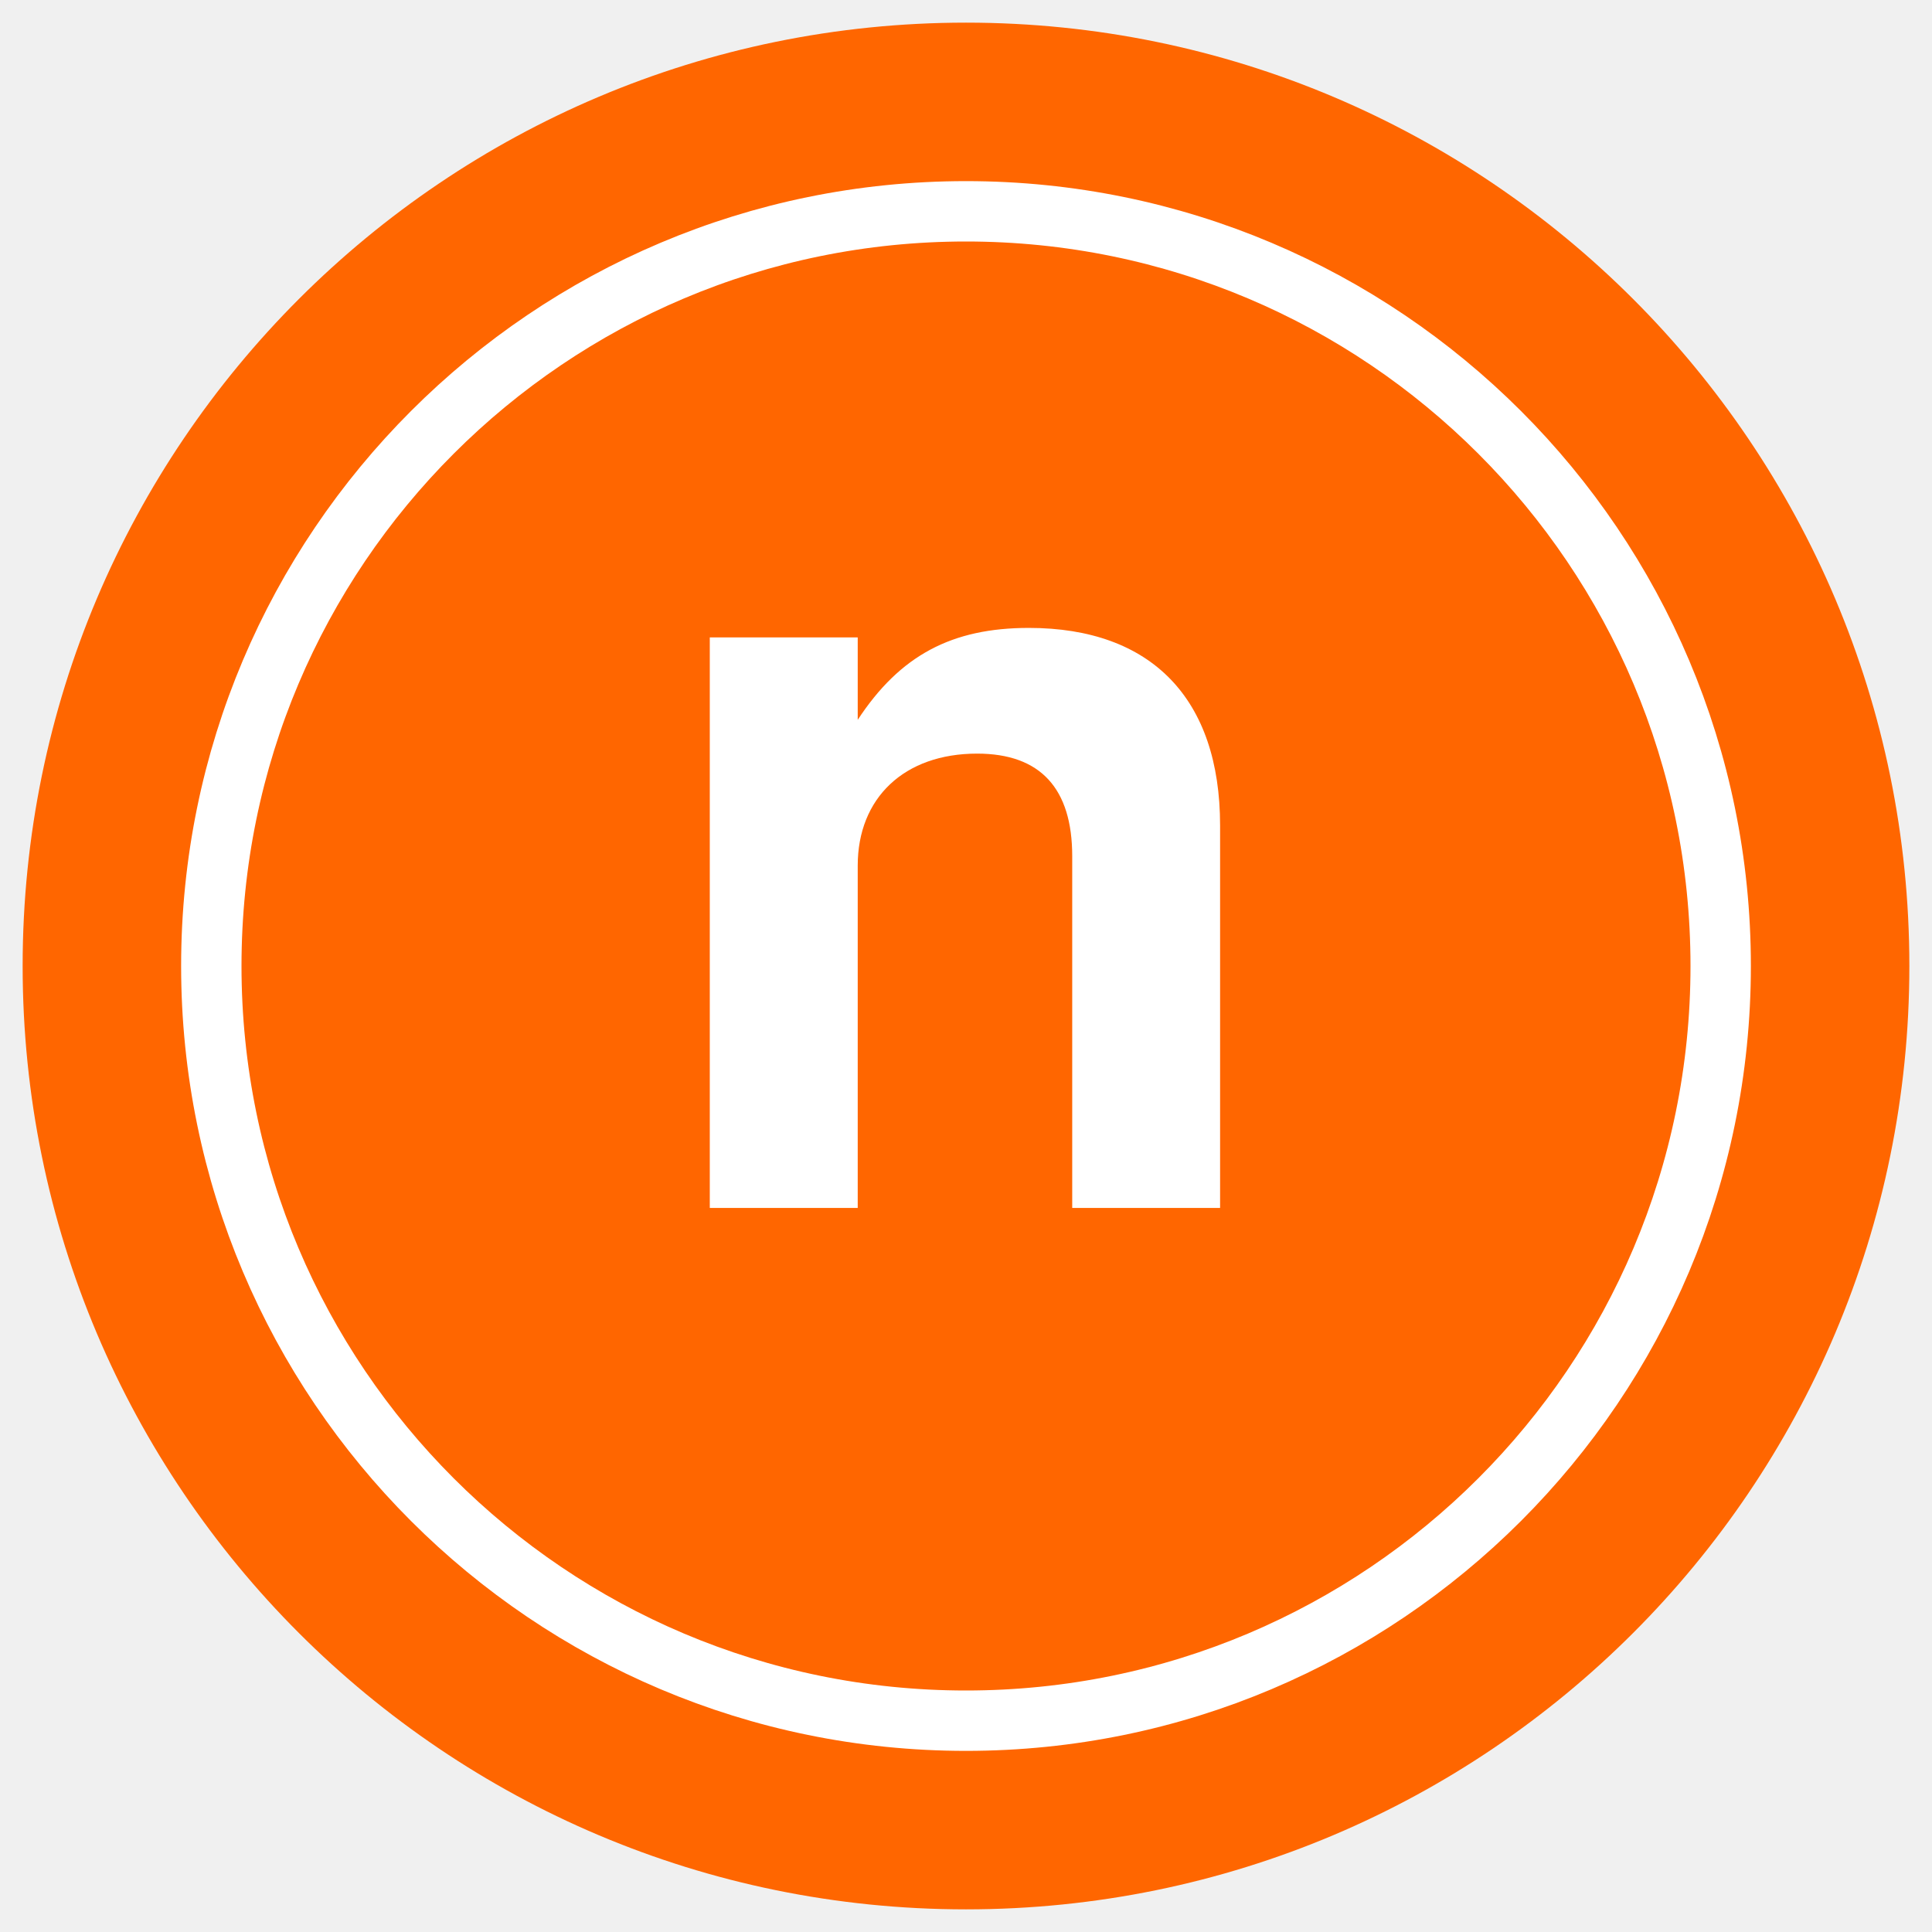
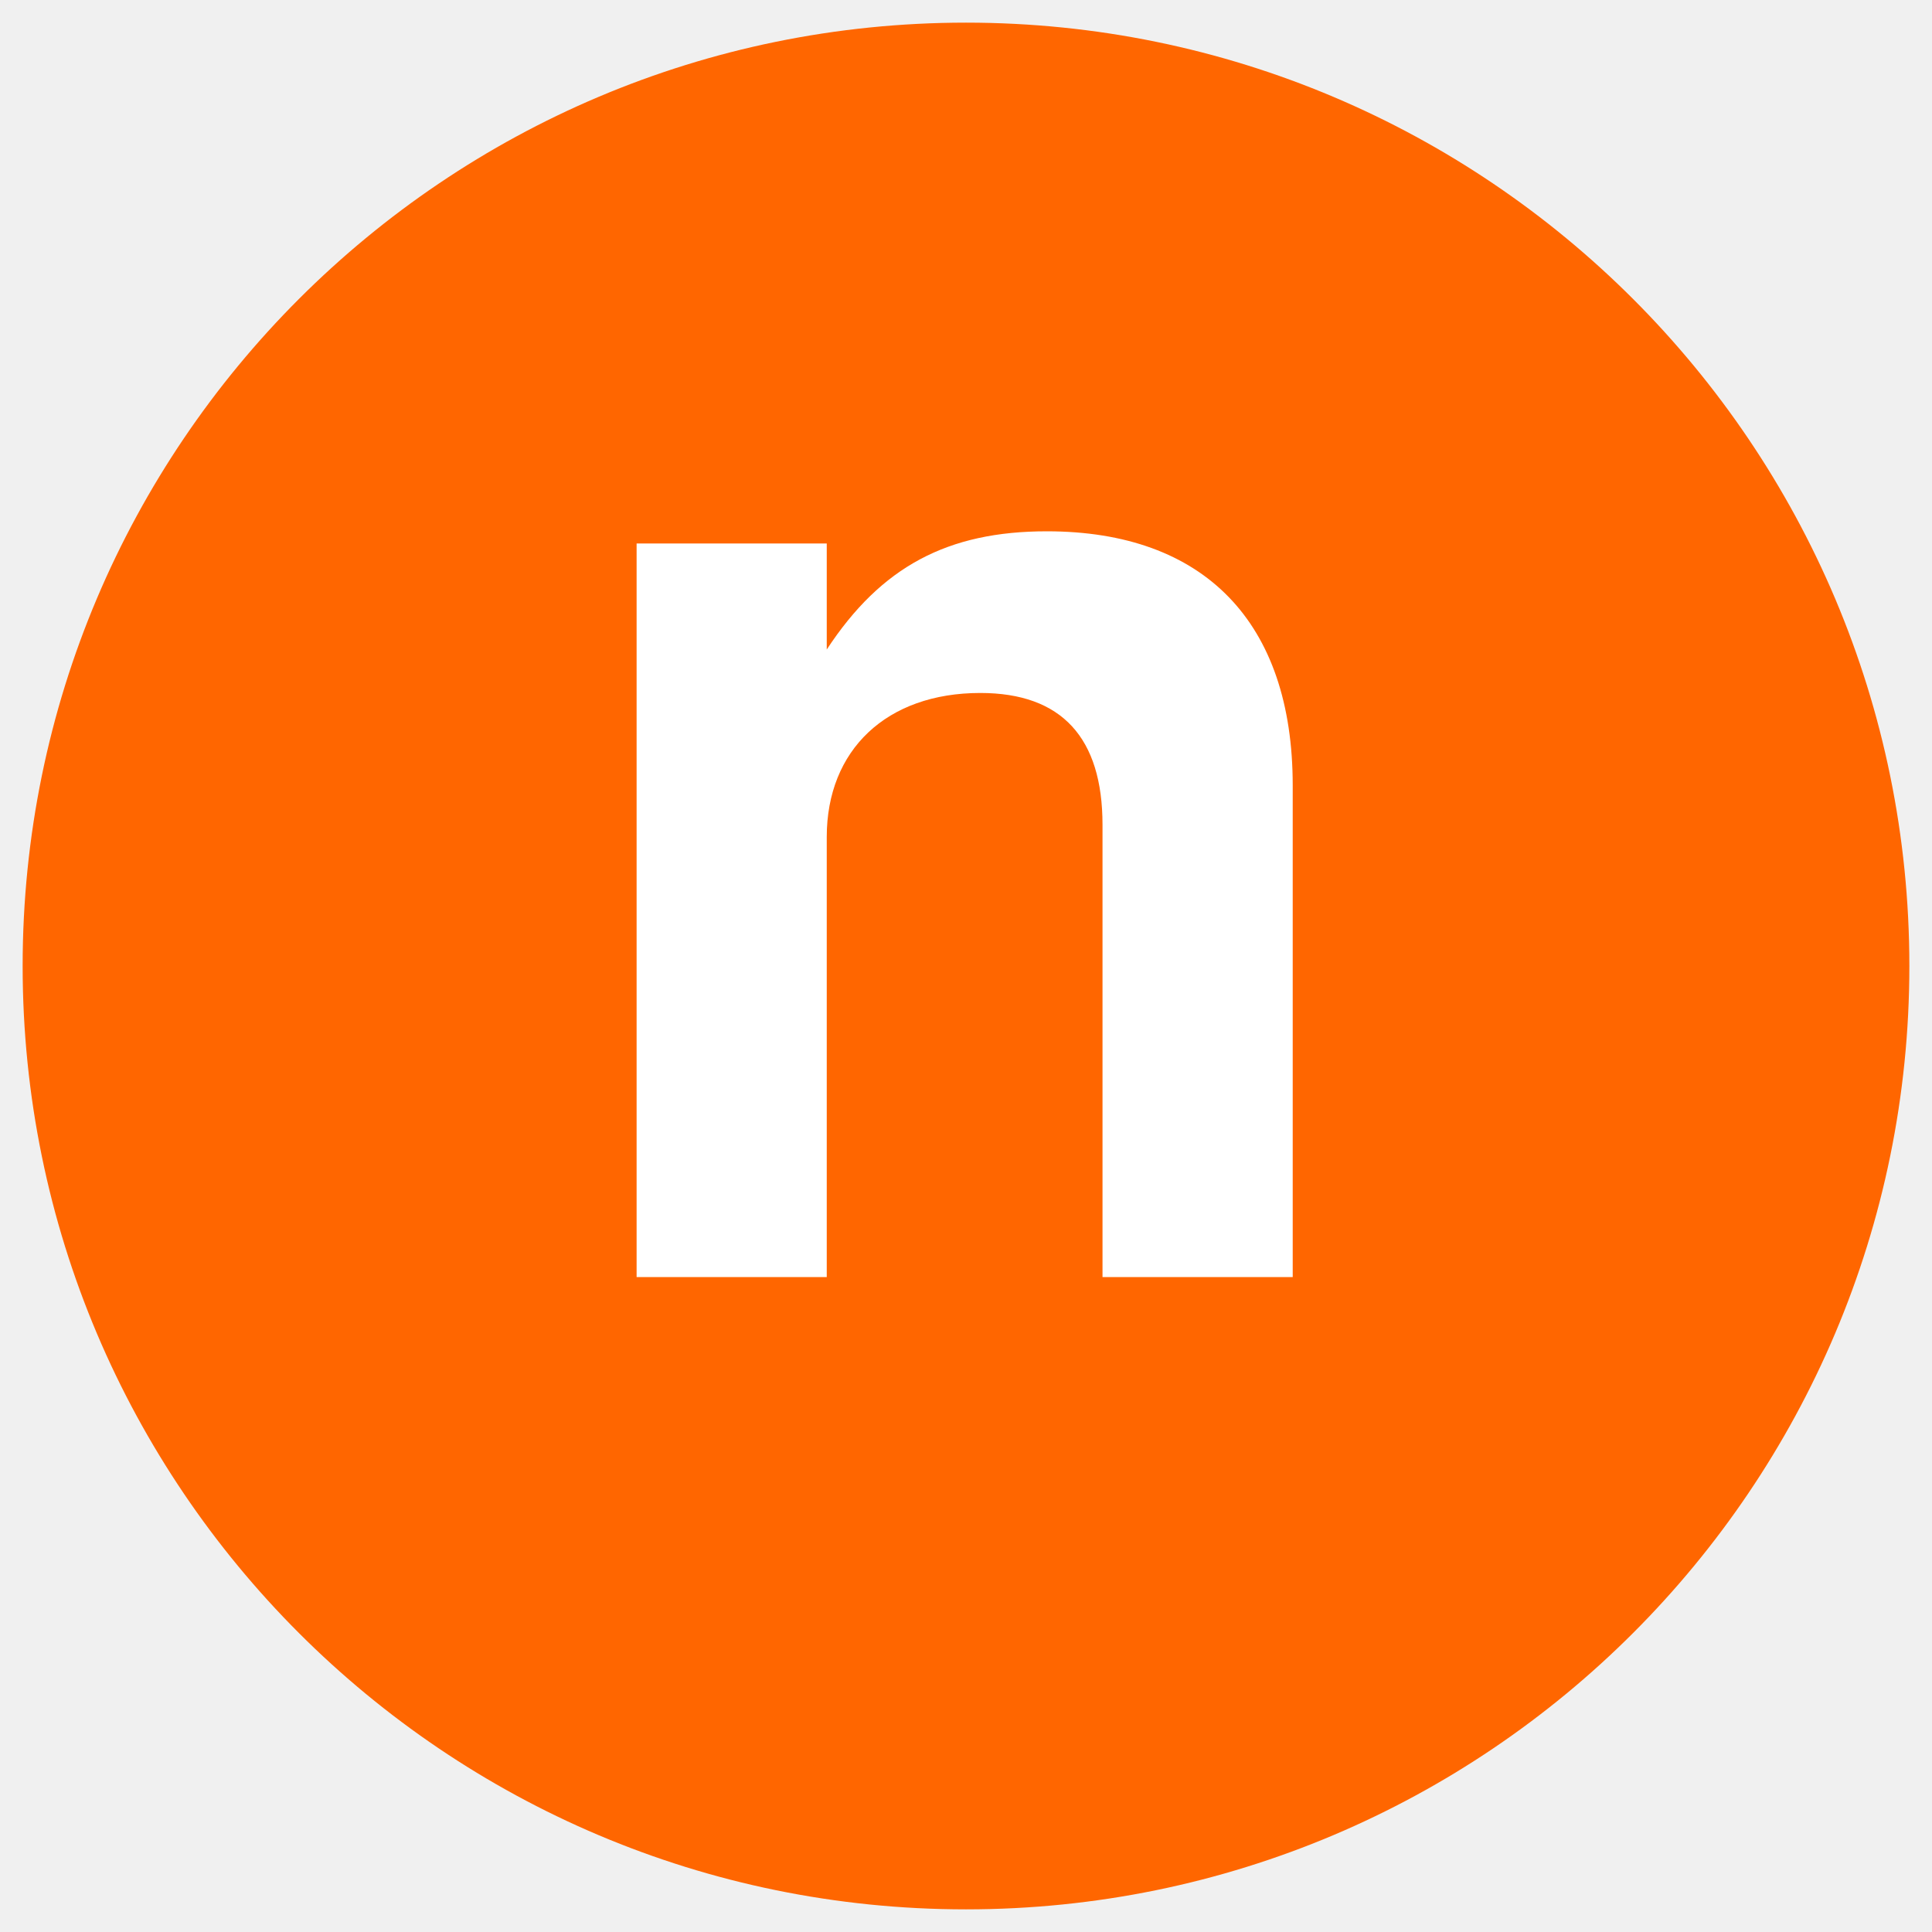
<svg xmlns="http://www.w3.org/2000/svg" viewBox="0 0 512 512" width="512" height="512">
  <circle cx="256" cy="256" r="250" fill="#ff6600" />
-   <circle cx="256" cy="256" r="200" fill="none" stroke="#ffffff" stroke-width="16" />
-   <text x="50%" y="50%" text-anchor="middle" dominant-baseline="central" font-family="-apple-system, BlinkMacSystemFont, 'Segoe UI', Helvetica, Arial, sans-serif" font-weight="700" font-size="280" fill="#ffffff">n</text>
+   <text x="50%" y="50%" text-anchor="middle" dominant-baseline="central" font-family="-apple-system, BlinkMacSystemFont, 'Segoe UI', Helvetica, Arial, sans-serif" font-weight="700" font-size="360" fill="#ffffff">n</text>
</svg>
